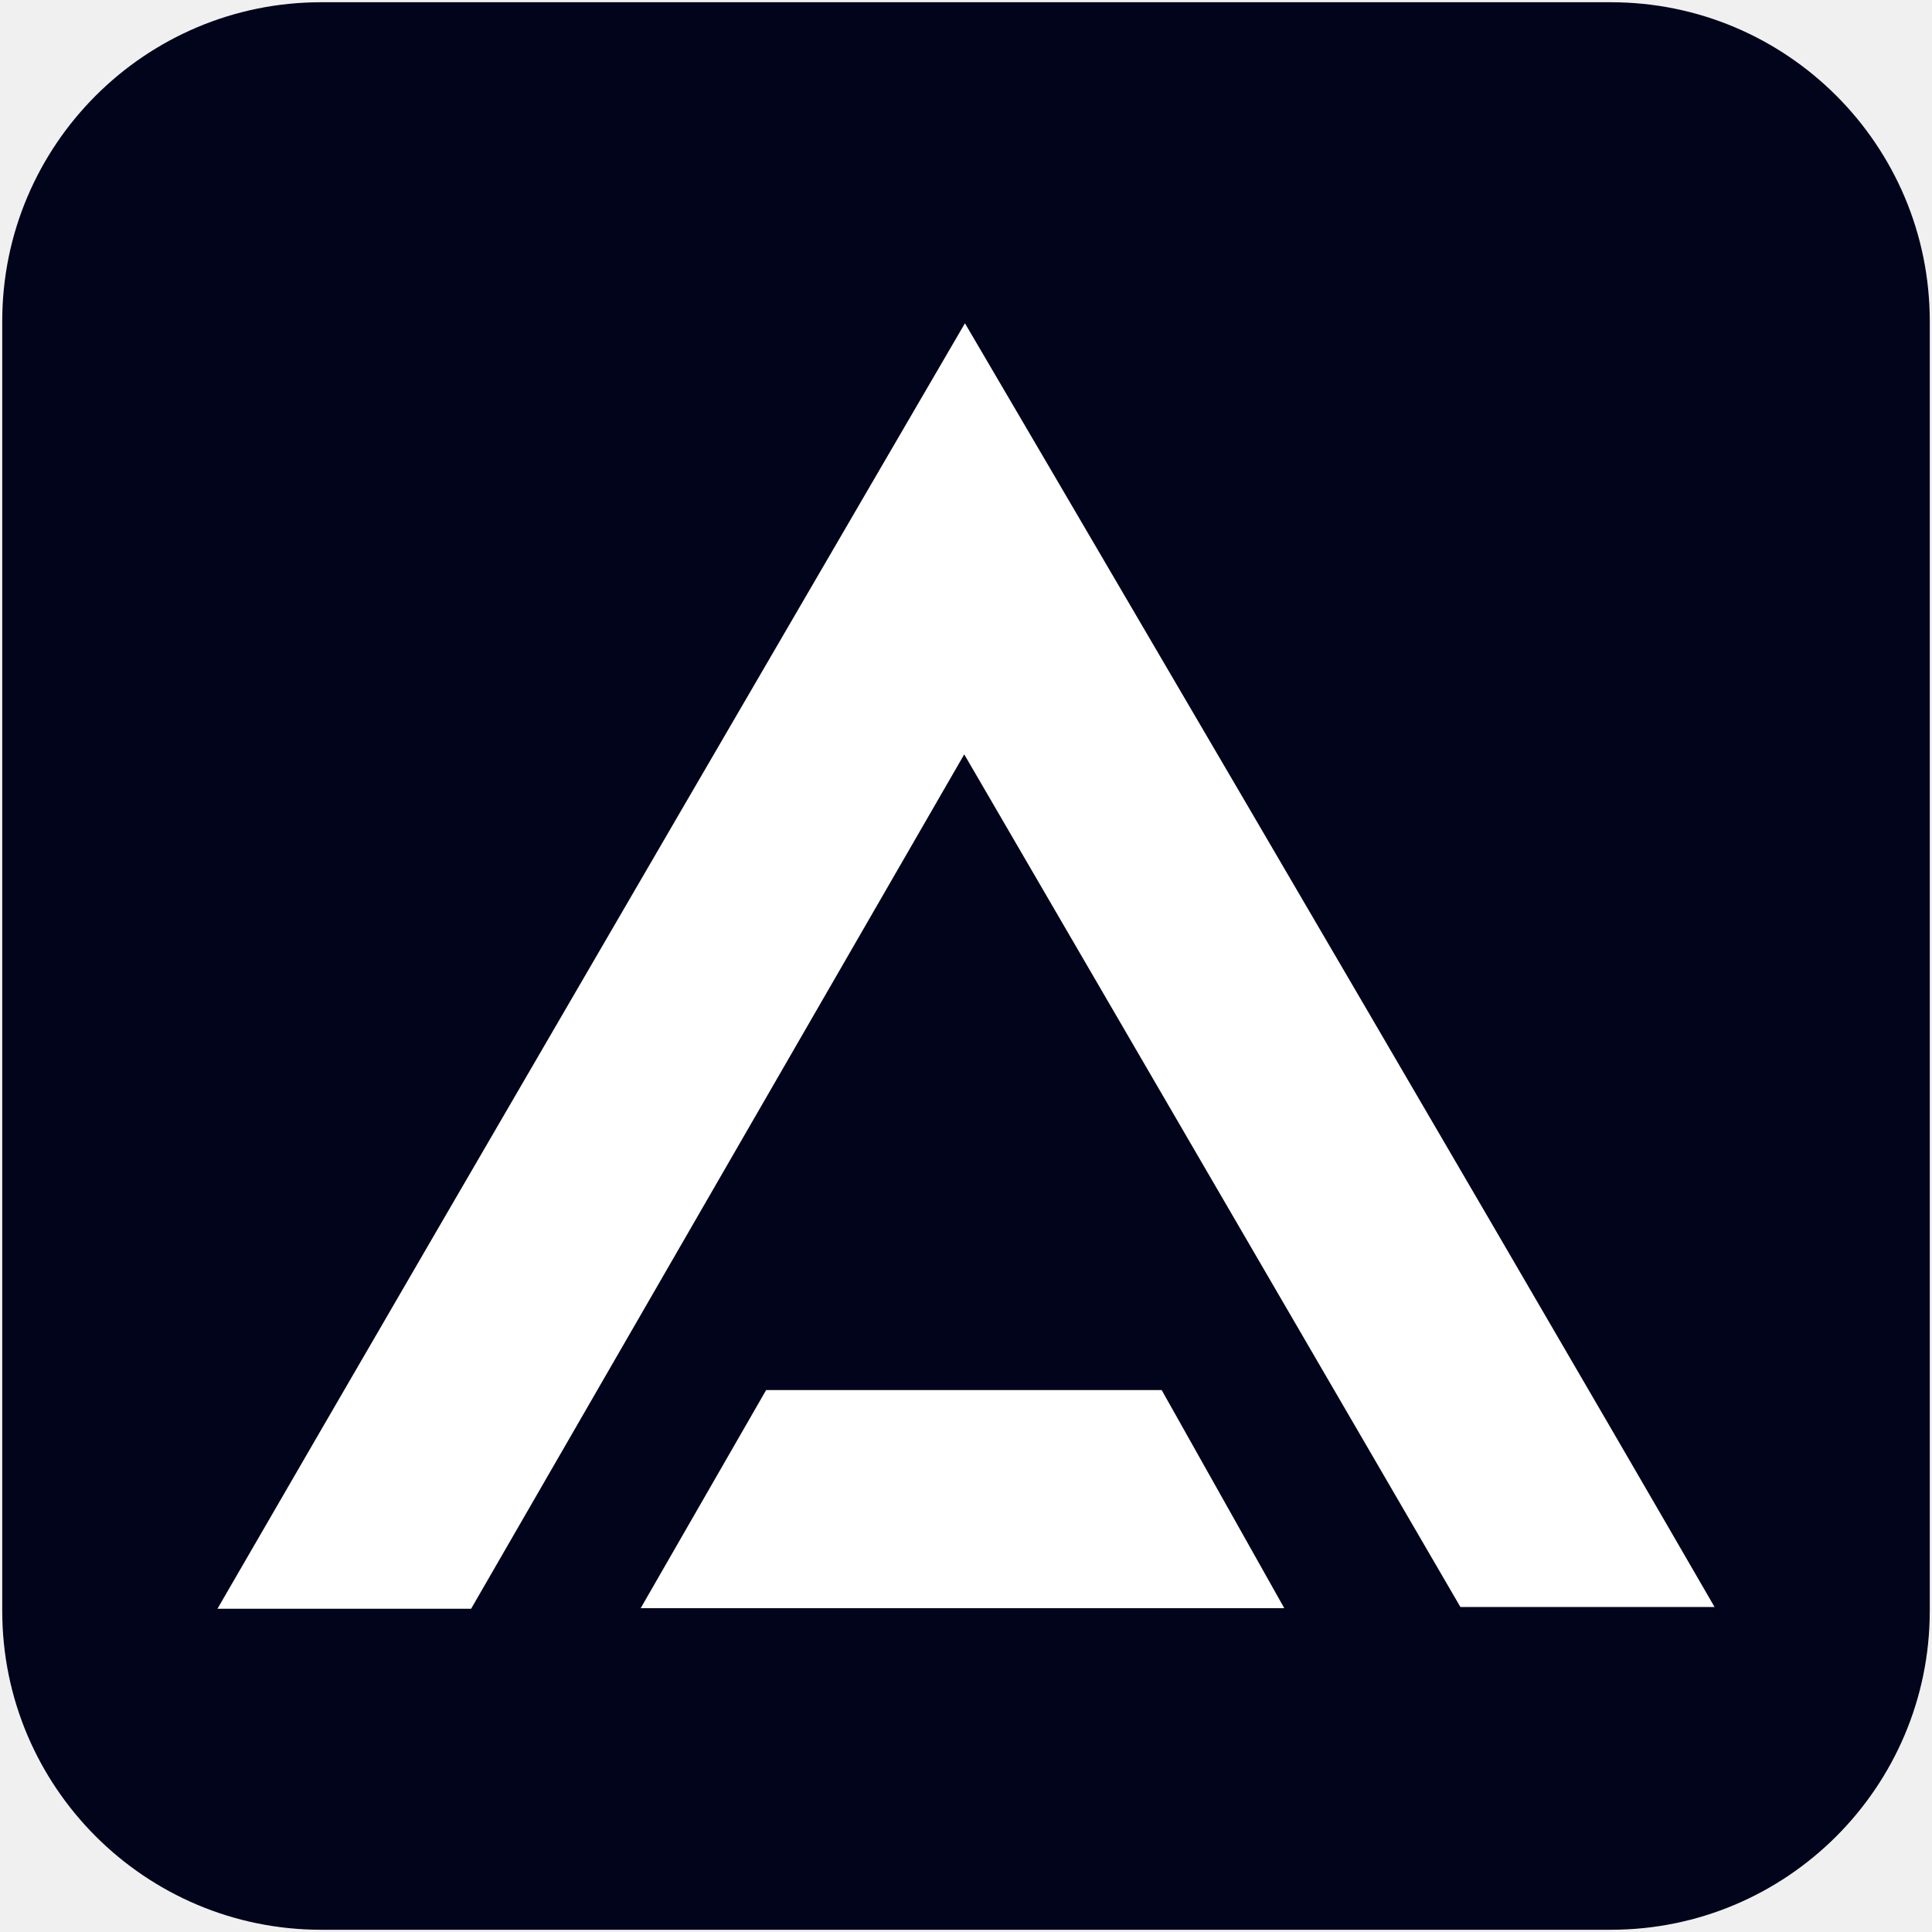
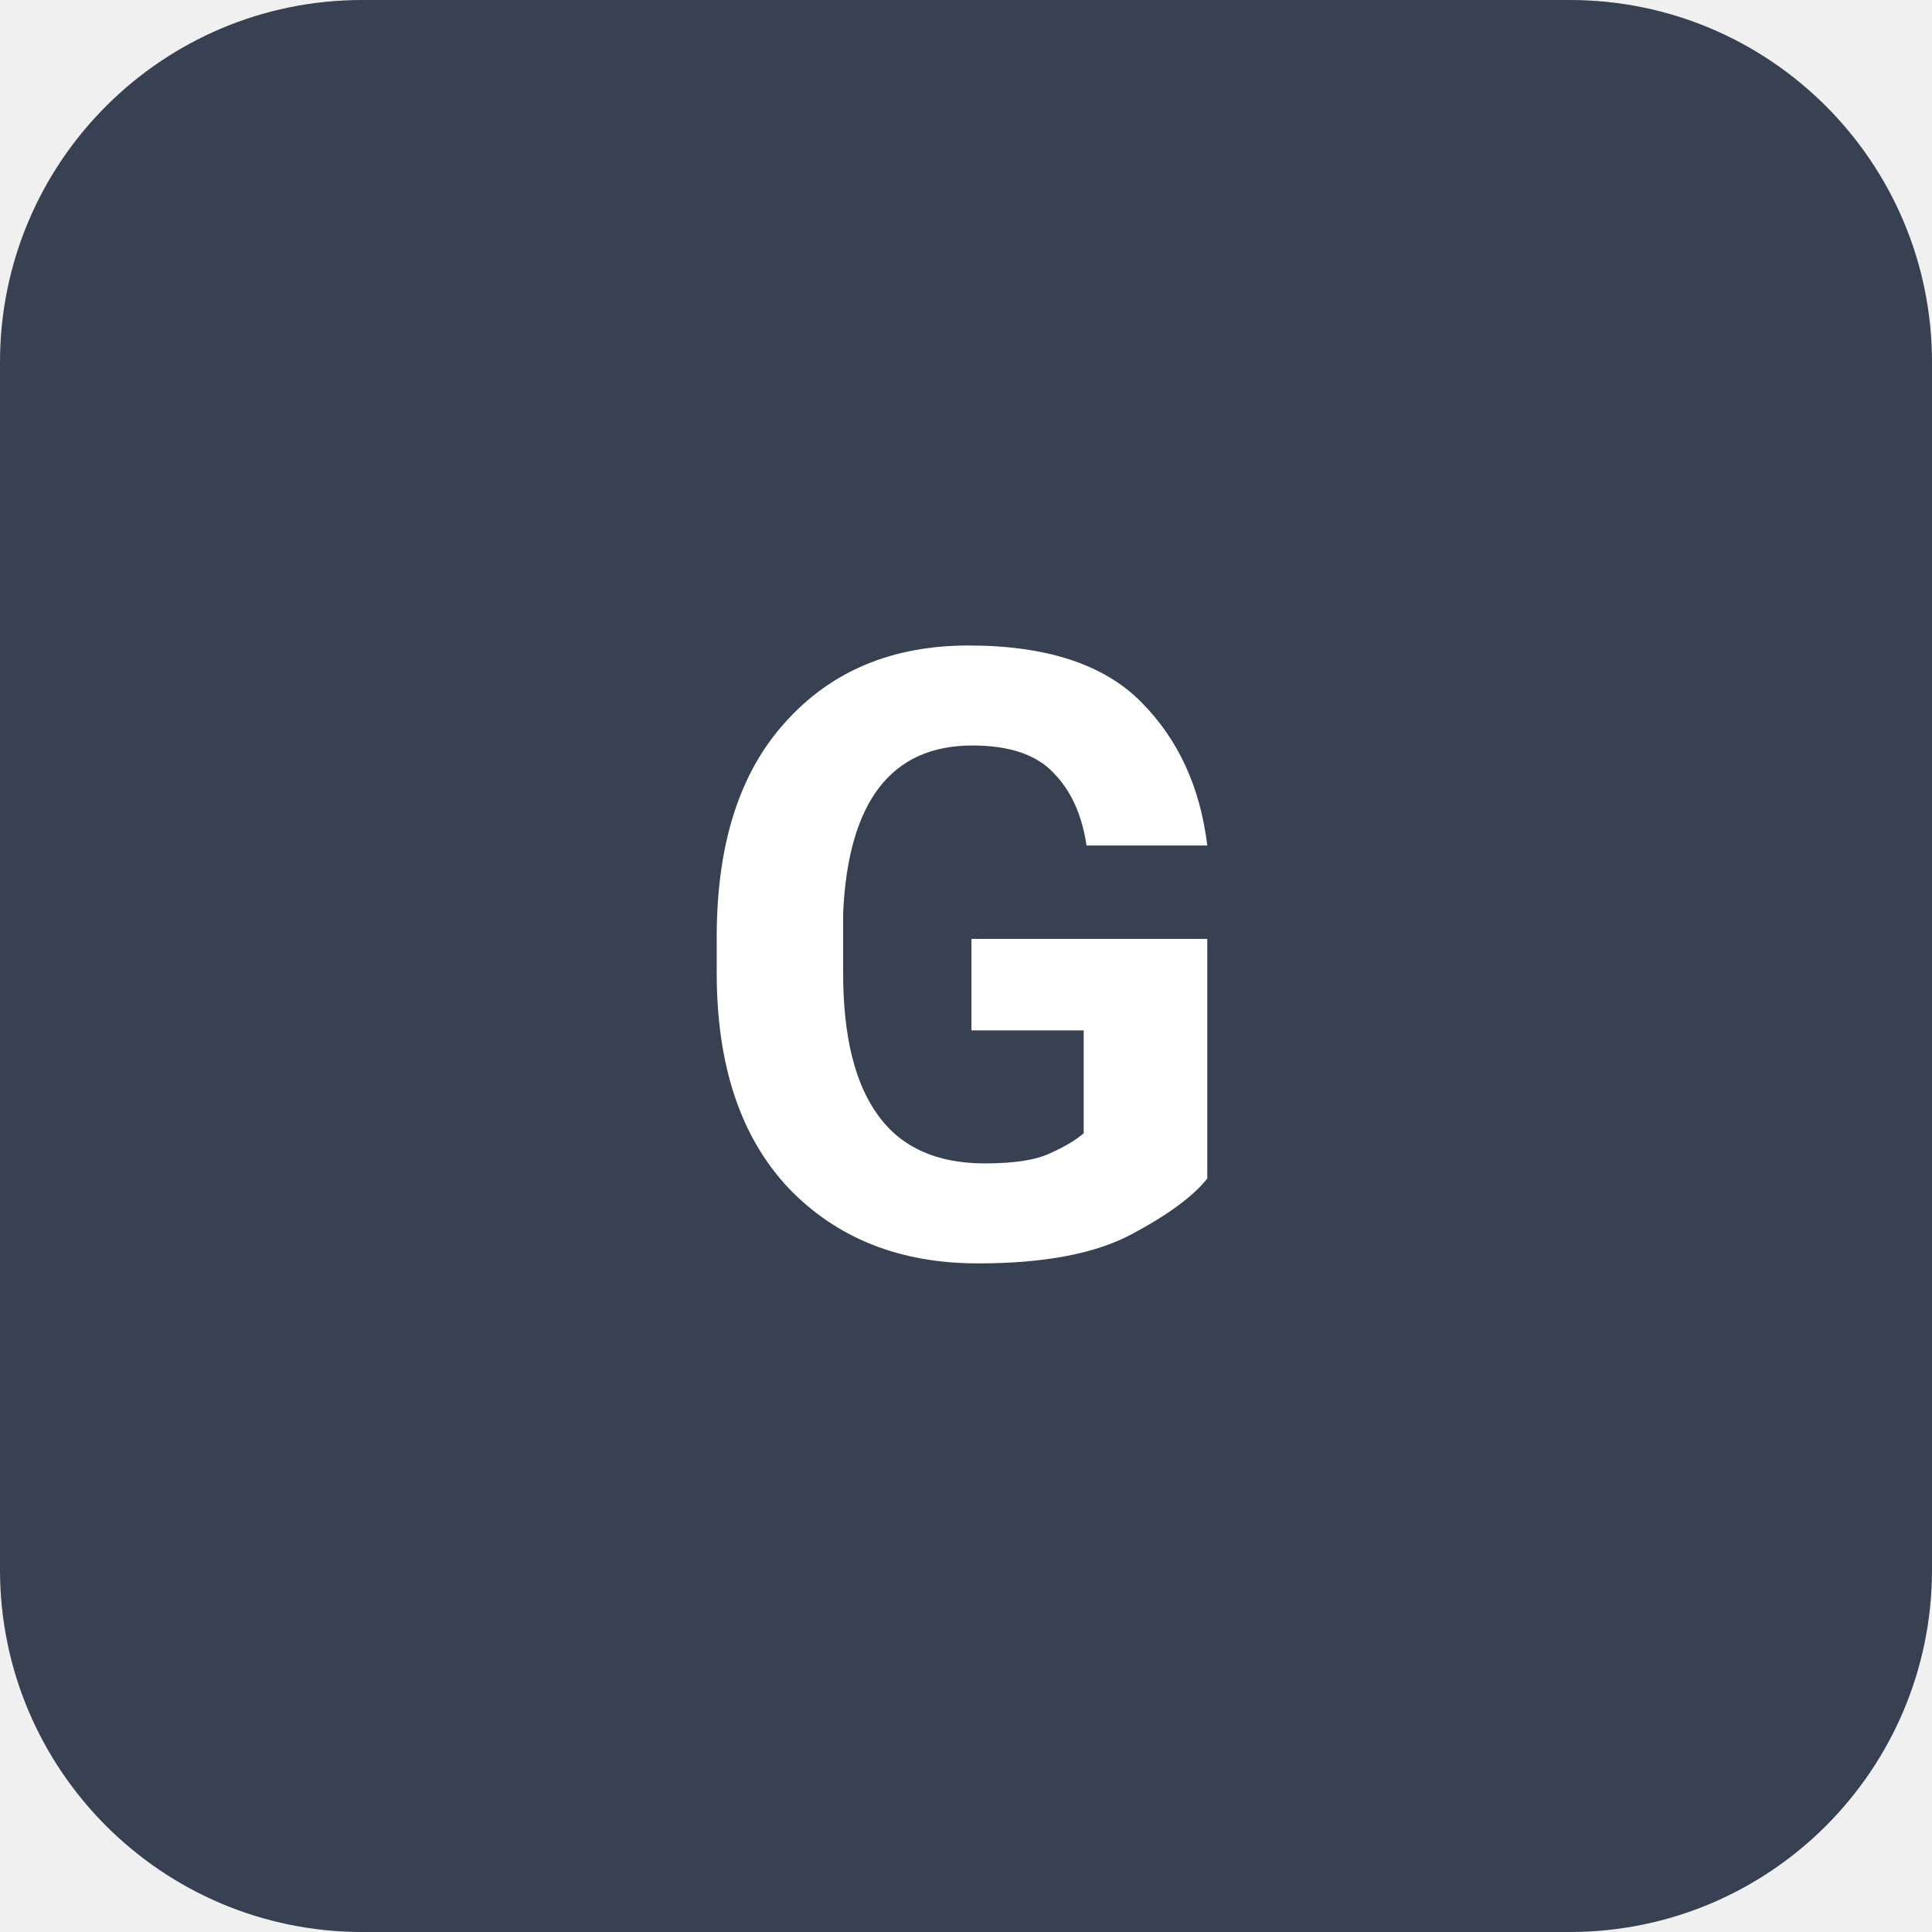
- <svg xmlns="http://www.w3.org/2000/svg" width="100%" height="100%" viewBox="0 0 960 960" version="1.1" xml:space="preserve" style="fill-rule:evenodd;clip-rule:evenodd;stroke-linejoin:round;stroke-miterlimit:2;">
-   <g transform="matrix(1.13341,0,0,1.13341,-36.9503,-43.0342)">
-     <path d="M878.621,178.762C878.621,101.597 815.973,38.95 738.808,38.95L173.394,38.95C96.23,38.95 33.582,101.597 33.582,178.762L33.582,744.176C33.582,821.34 96.23,883.988 173.394,883.988L738.808,883.988C815.973,883.988 878.621,821.34 878.621,744.176L878.621,178.762Z" style="fill:rgb(1,4,26);" />
-   </g>
-   <g transform="matrix(1.03321,0,0,1.03321,-15.9385,-15.938)">
-     <path d="M717.77,788.27C638.99,652.89 559.87,516.92 479.15,378.22C399.29,516.59 320.58,652.95 241.99,789.12L120,789.12C239.91,581.87 479.49,170.89 479.49,170.89C479.49,170.89 720.12,580.92 840,788.27L717.77,788.27Z" style="fill:white;fill-rule:nonzero;" />
-   </g>
-   <g transform="matrix(1.03321,0,0,1.03321,-15.9385,-15.938)">
-     <path d="M633.08,788.85L323.54,788.85C344.15,753.01 364.09,718.33 383.88,683.93L574.1,683.93C593.38,718.23 612.57,752.36 633.08,788.85Z" style="fill:white;fill-rule:nonzero;" />
-   </g>
+ <svg xmlns="http://www.w3.org/2000/svg" viewBox="0 0 32 32" width="32" height="32">
+   <defs>
+     <style>
+       .favicon-bg {
+         fill: #374151;
+         rx: 6;
+       }
+       .favicon-text {
+         font-family: -apple-system, BlinkMacSystemFont, 'Segoe UI', Roboto, sans-serif;
+         font-weight: 700;
+         font-size: 14px;
+         fill: #ffffff;
+         text-anchor: middle;
+         dominant-baseline: central;
+       }
+     </style>
+   </defs>
+   <rect class="favicon-bg" x="0" y="0" width="32" height="32" />
+   <text x="16" y="16" class="favicon-text">G</text>
</svg>
